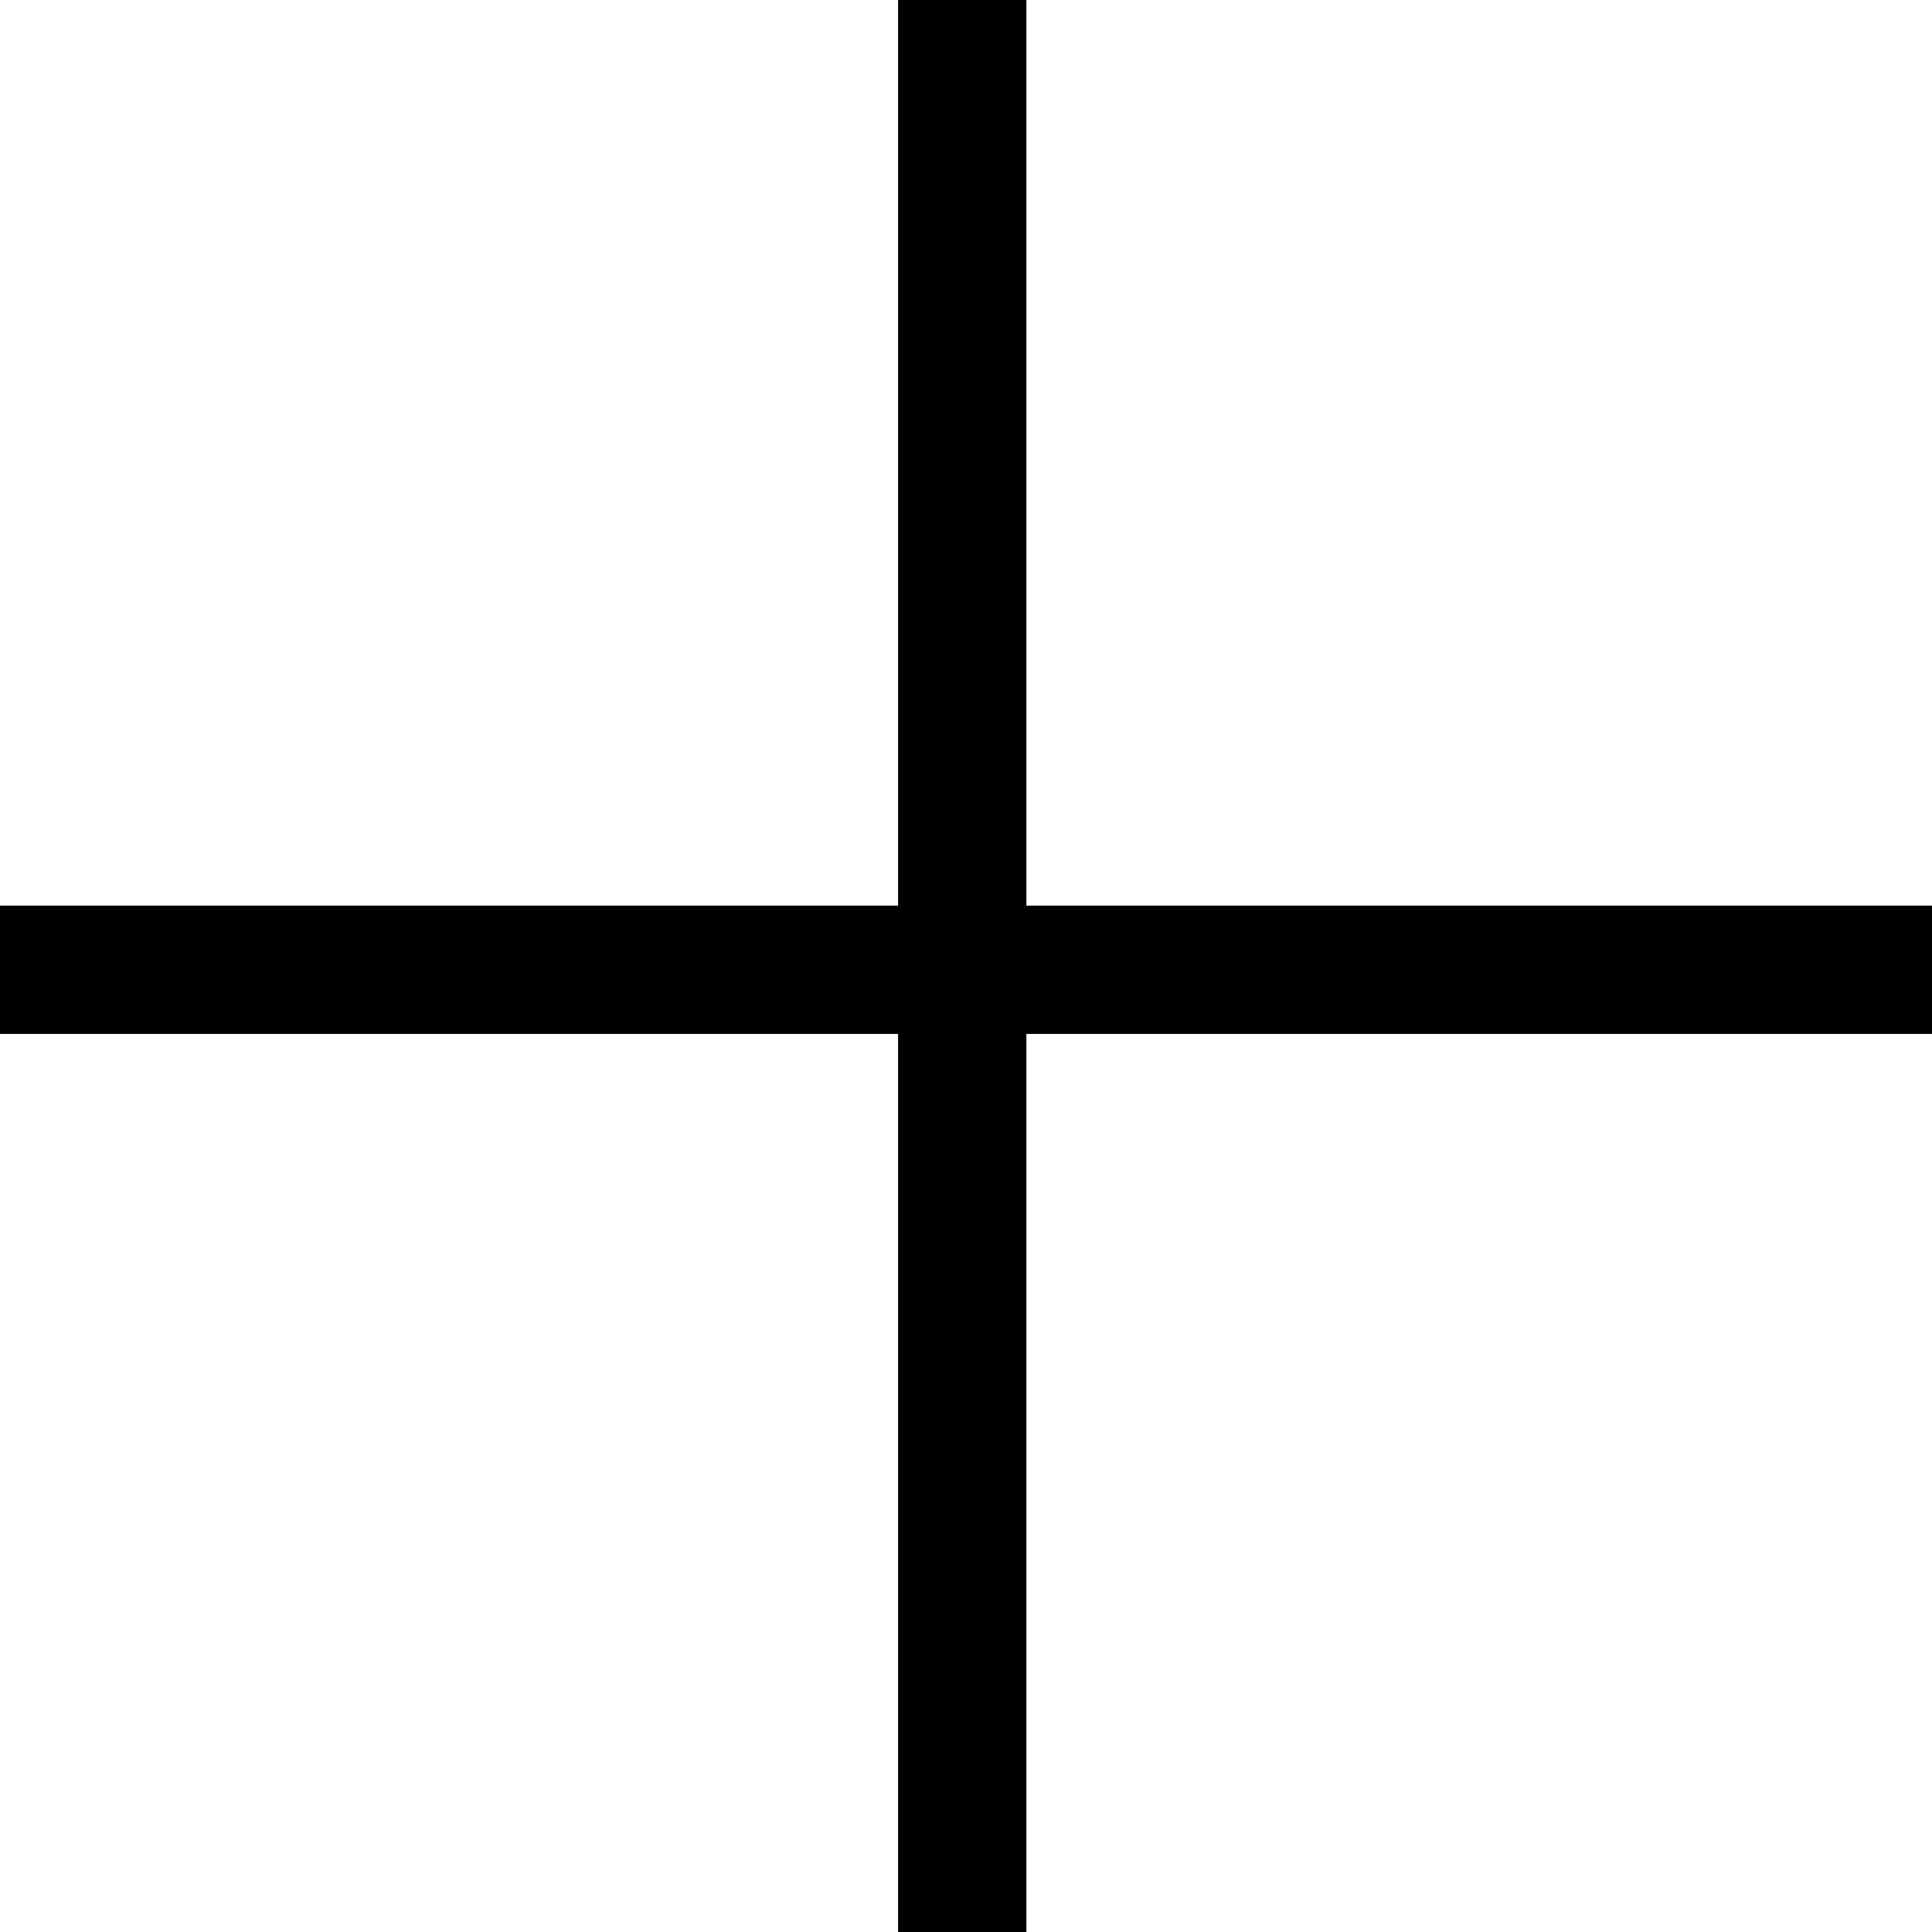
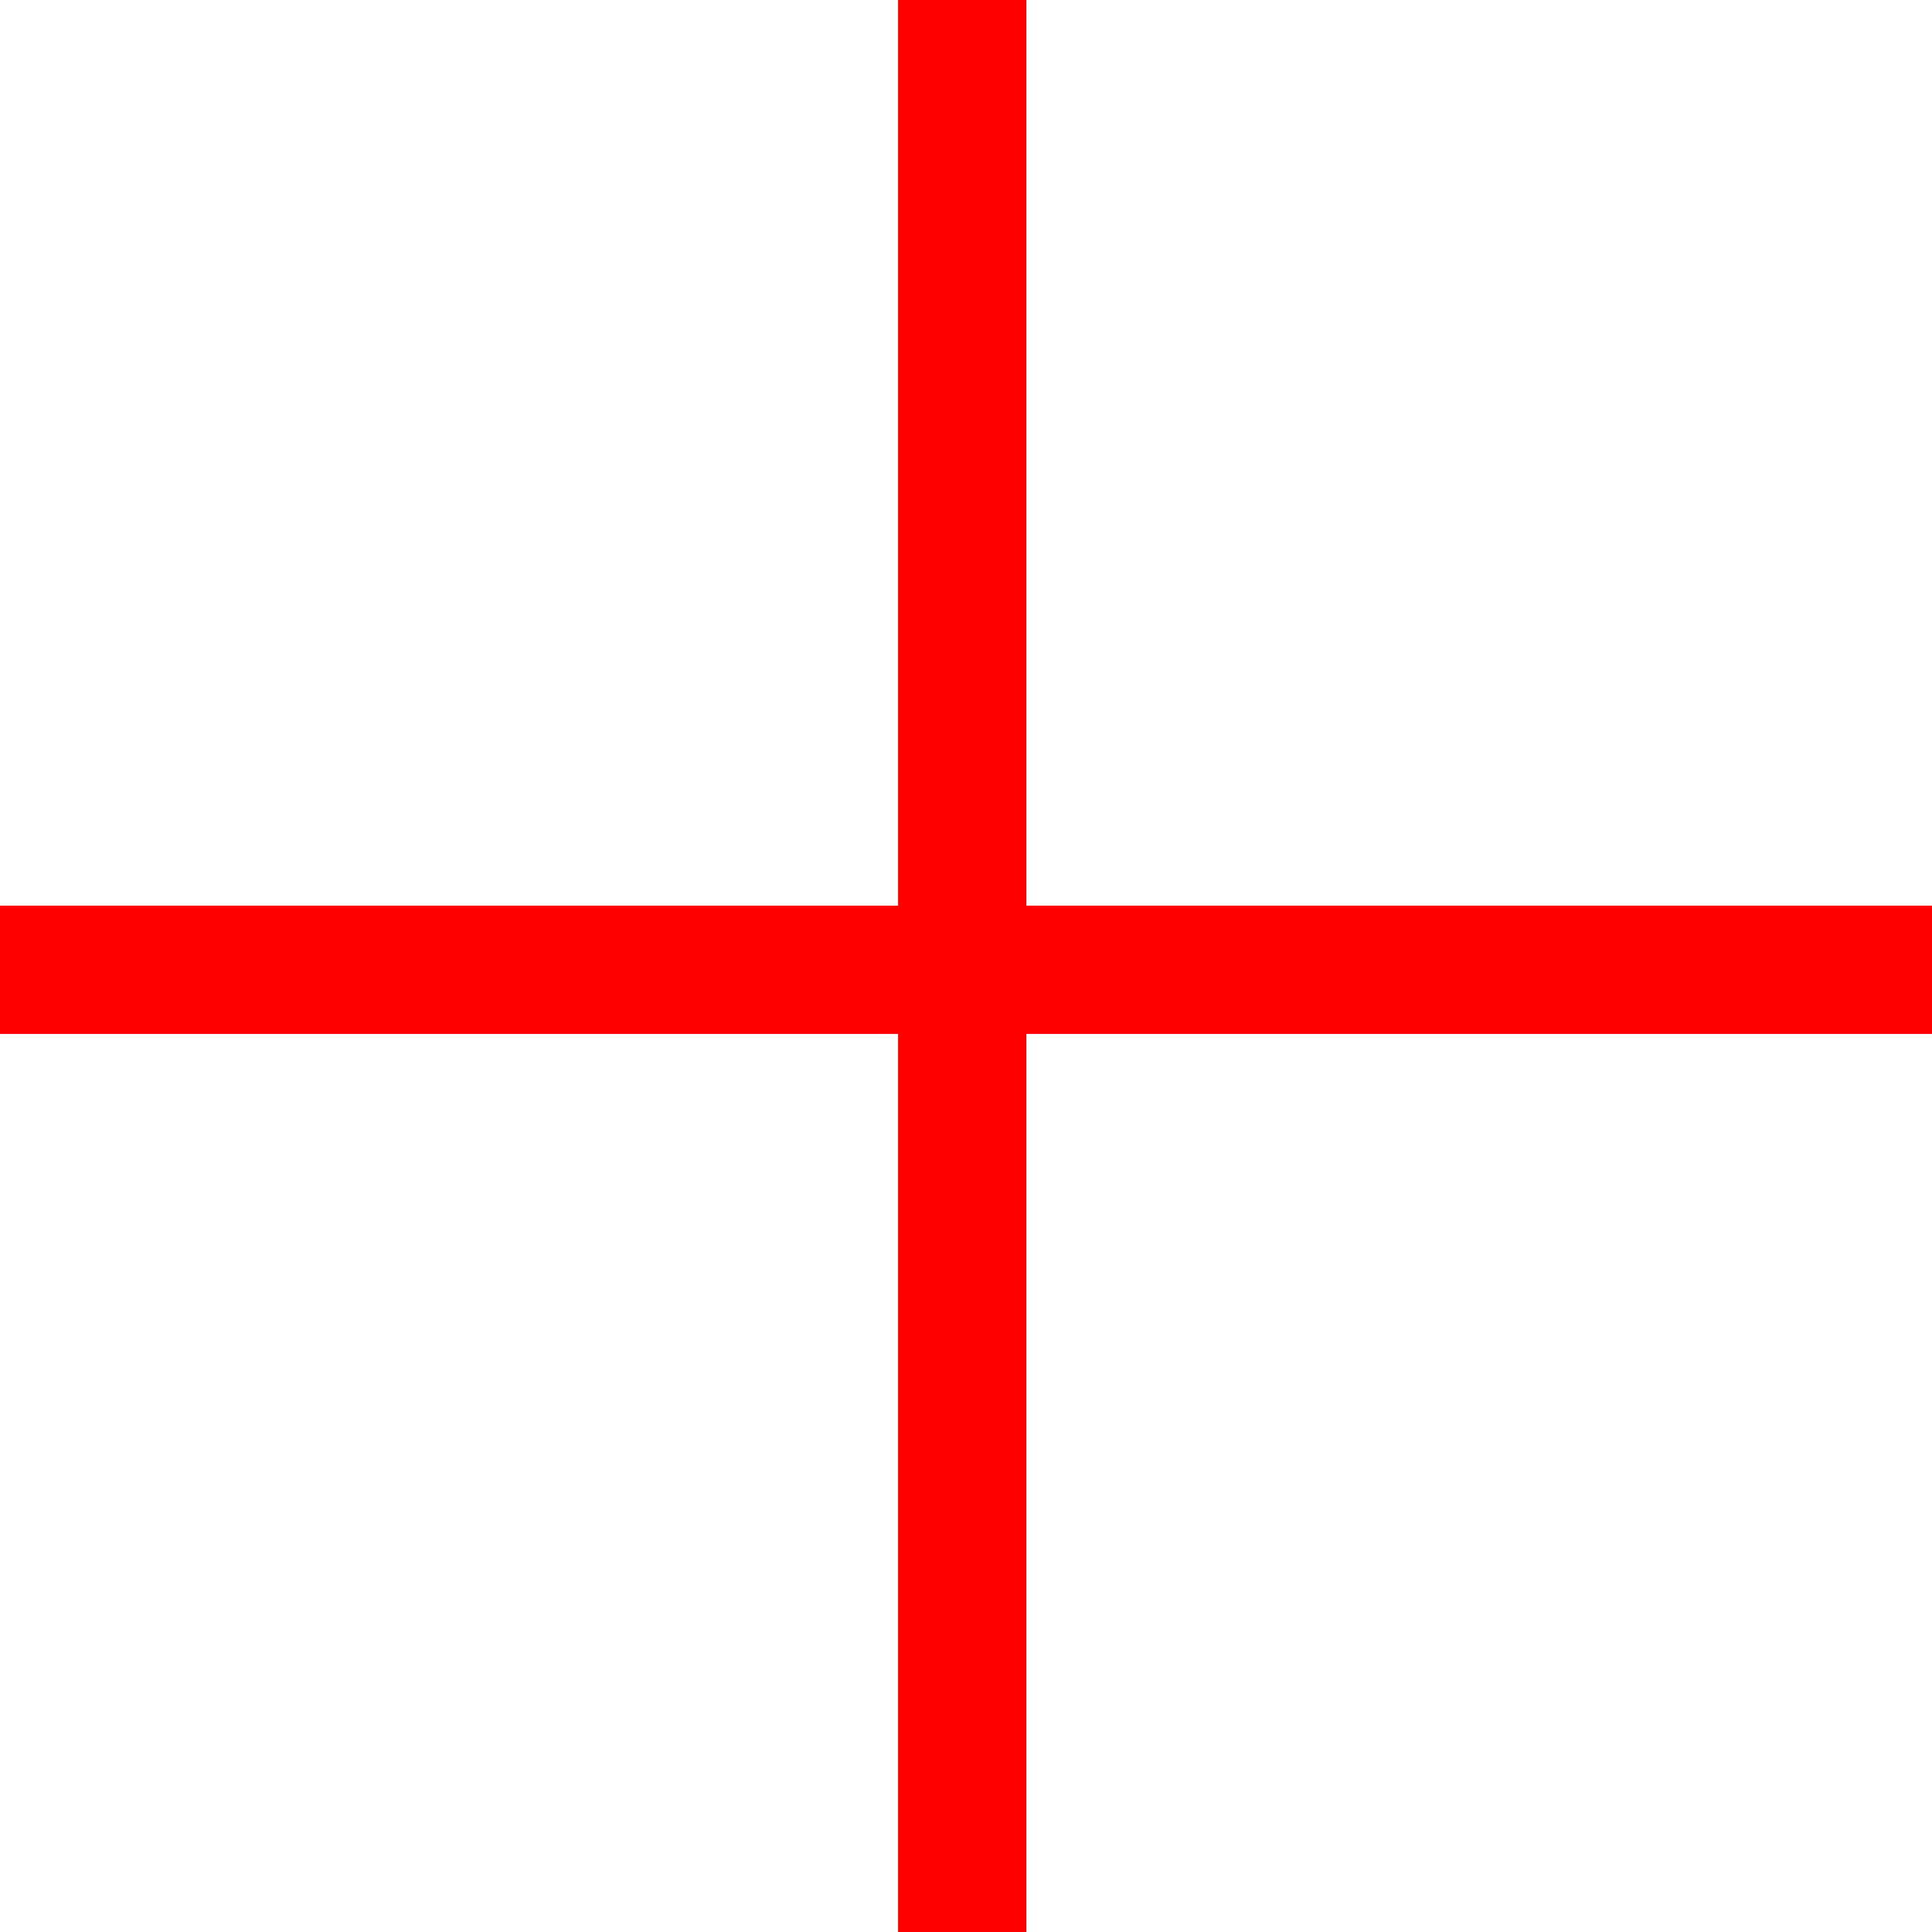
<svg xmlns="http://www.w3.org/2000/svg" version="1.1" id="Layer_1" x="0px" y="0px" width="256" height="256" viewBox="0 0 256 256" xml:space="preserve">
  <defs id="defs9" />
  <g id="g3" transform="translate(-128,-128)">
-     <path d="m 384,265 -120,0 0,119 -17,0 0,-119 -119,0 0,-17 119,0 0,-120 17,0 0,120 120,0 0,17 z" id="path5" />
+     <path fill="red" d="m 384,265 -120,0 0,119 -17,0 0,-119 -119,0 0,-17 119,0 0,-120 17,0 0,120 120,0 0,17 z" id="path5" />
  </g>
</svg>
